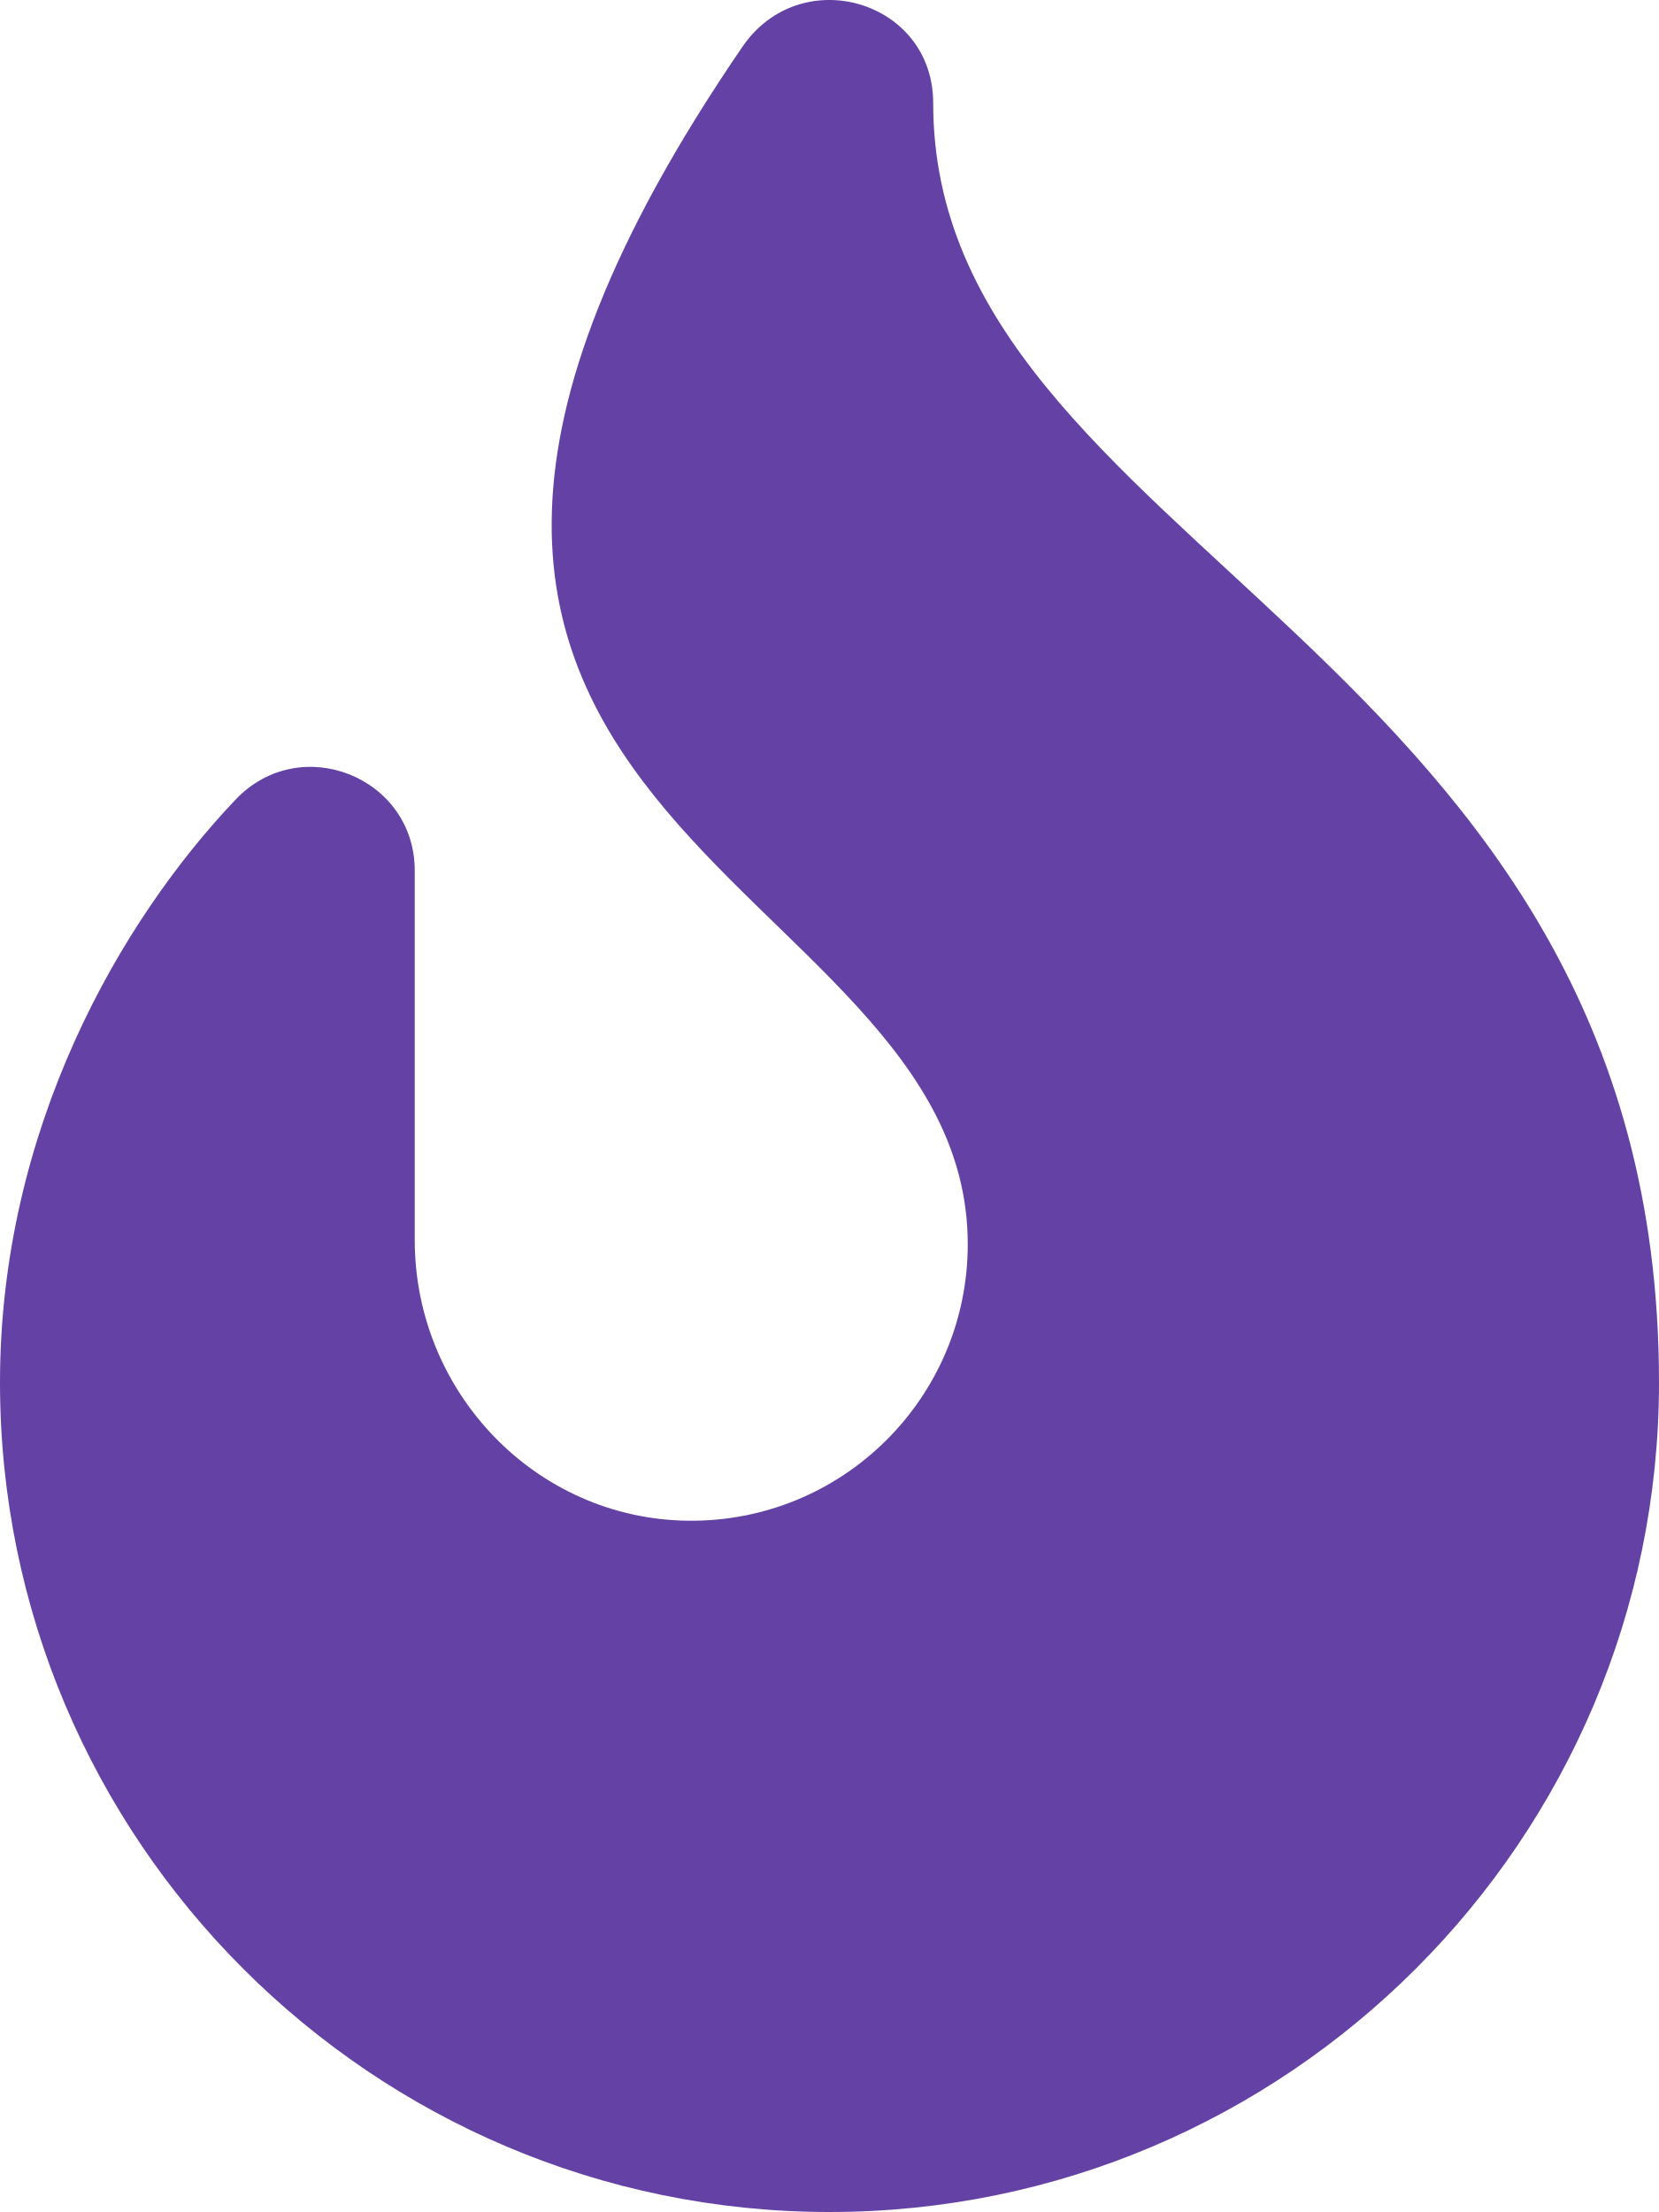
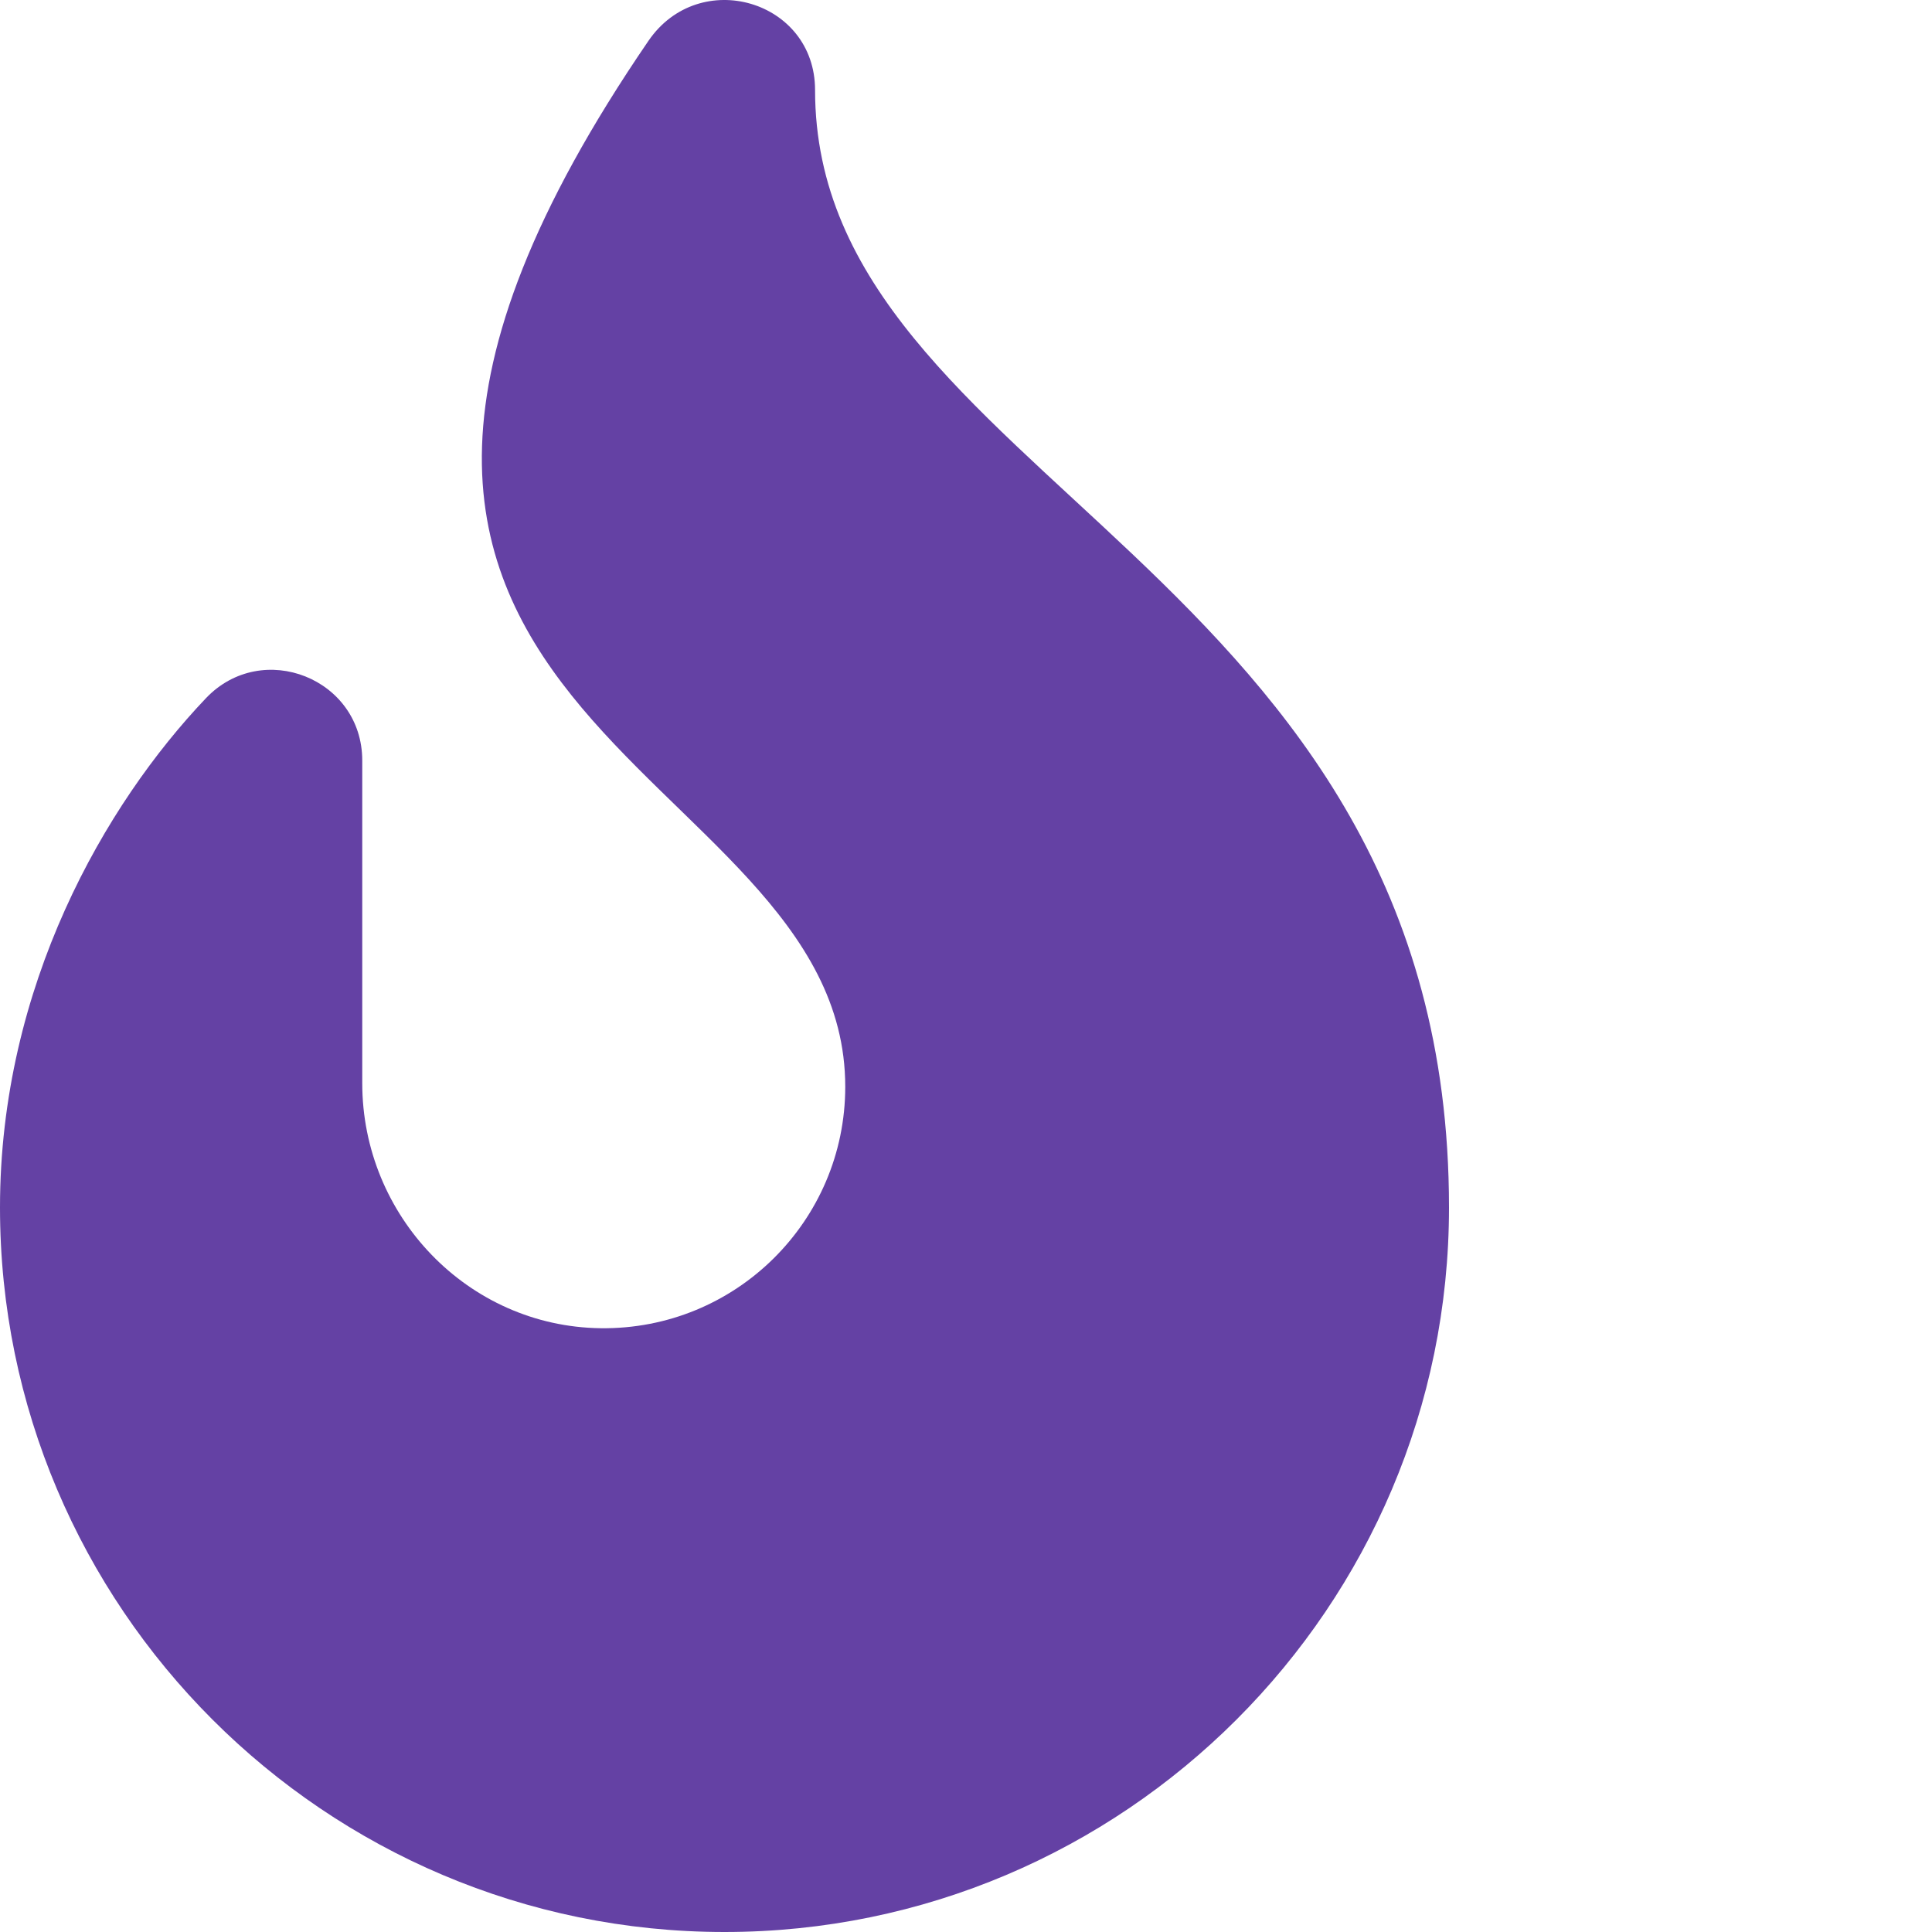
- <svg xmlns="http://www.w3.org/2000/svg" aria-hidden="true" focusable="false" data-prefix="fas" data-icon="fire" class="svg-inline--fa fa-fire fa-w-12" role="img" viewBox="0 0 384 512">
+ <svg xmlns="http://www.w3.org/2000/svg" aria-hidden="true" focusable="false" data-prefix="fas" data-icon="fire" class="svg-inline--fa fa-fire fa-w-12" role="img" viewBox="0 0 512 512">
  <path fill="#6441a4" d="M216 23.86c0-23.8-30.65-32.77-44.15-13.04C48 191.85 224 200 224 288c0 35.63-29.11 64.46-64.85 63.99-35.17-.45-63.15-29.77-63.15-64.94v-85.51c0-21.7-26.47-32.23-41.43-16.5C27.8 213.16 0 261.33 0 320c0 105.87 86.13 192 192 192s192-86.13 192-192c0-170.29-168-193-168-296.14z" />
</svg>
